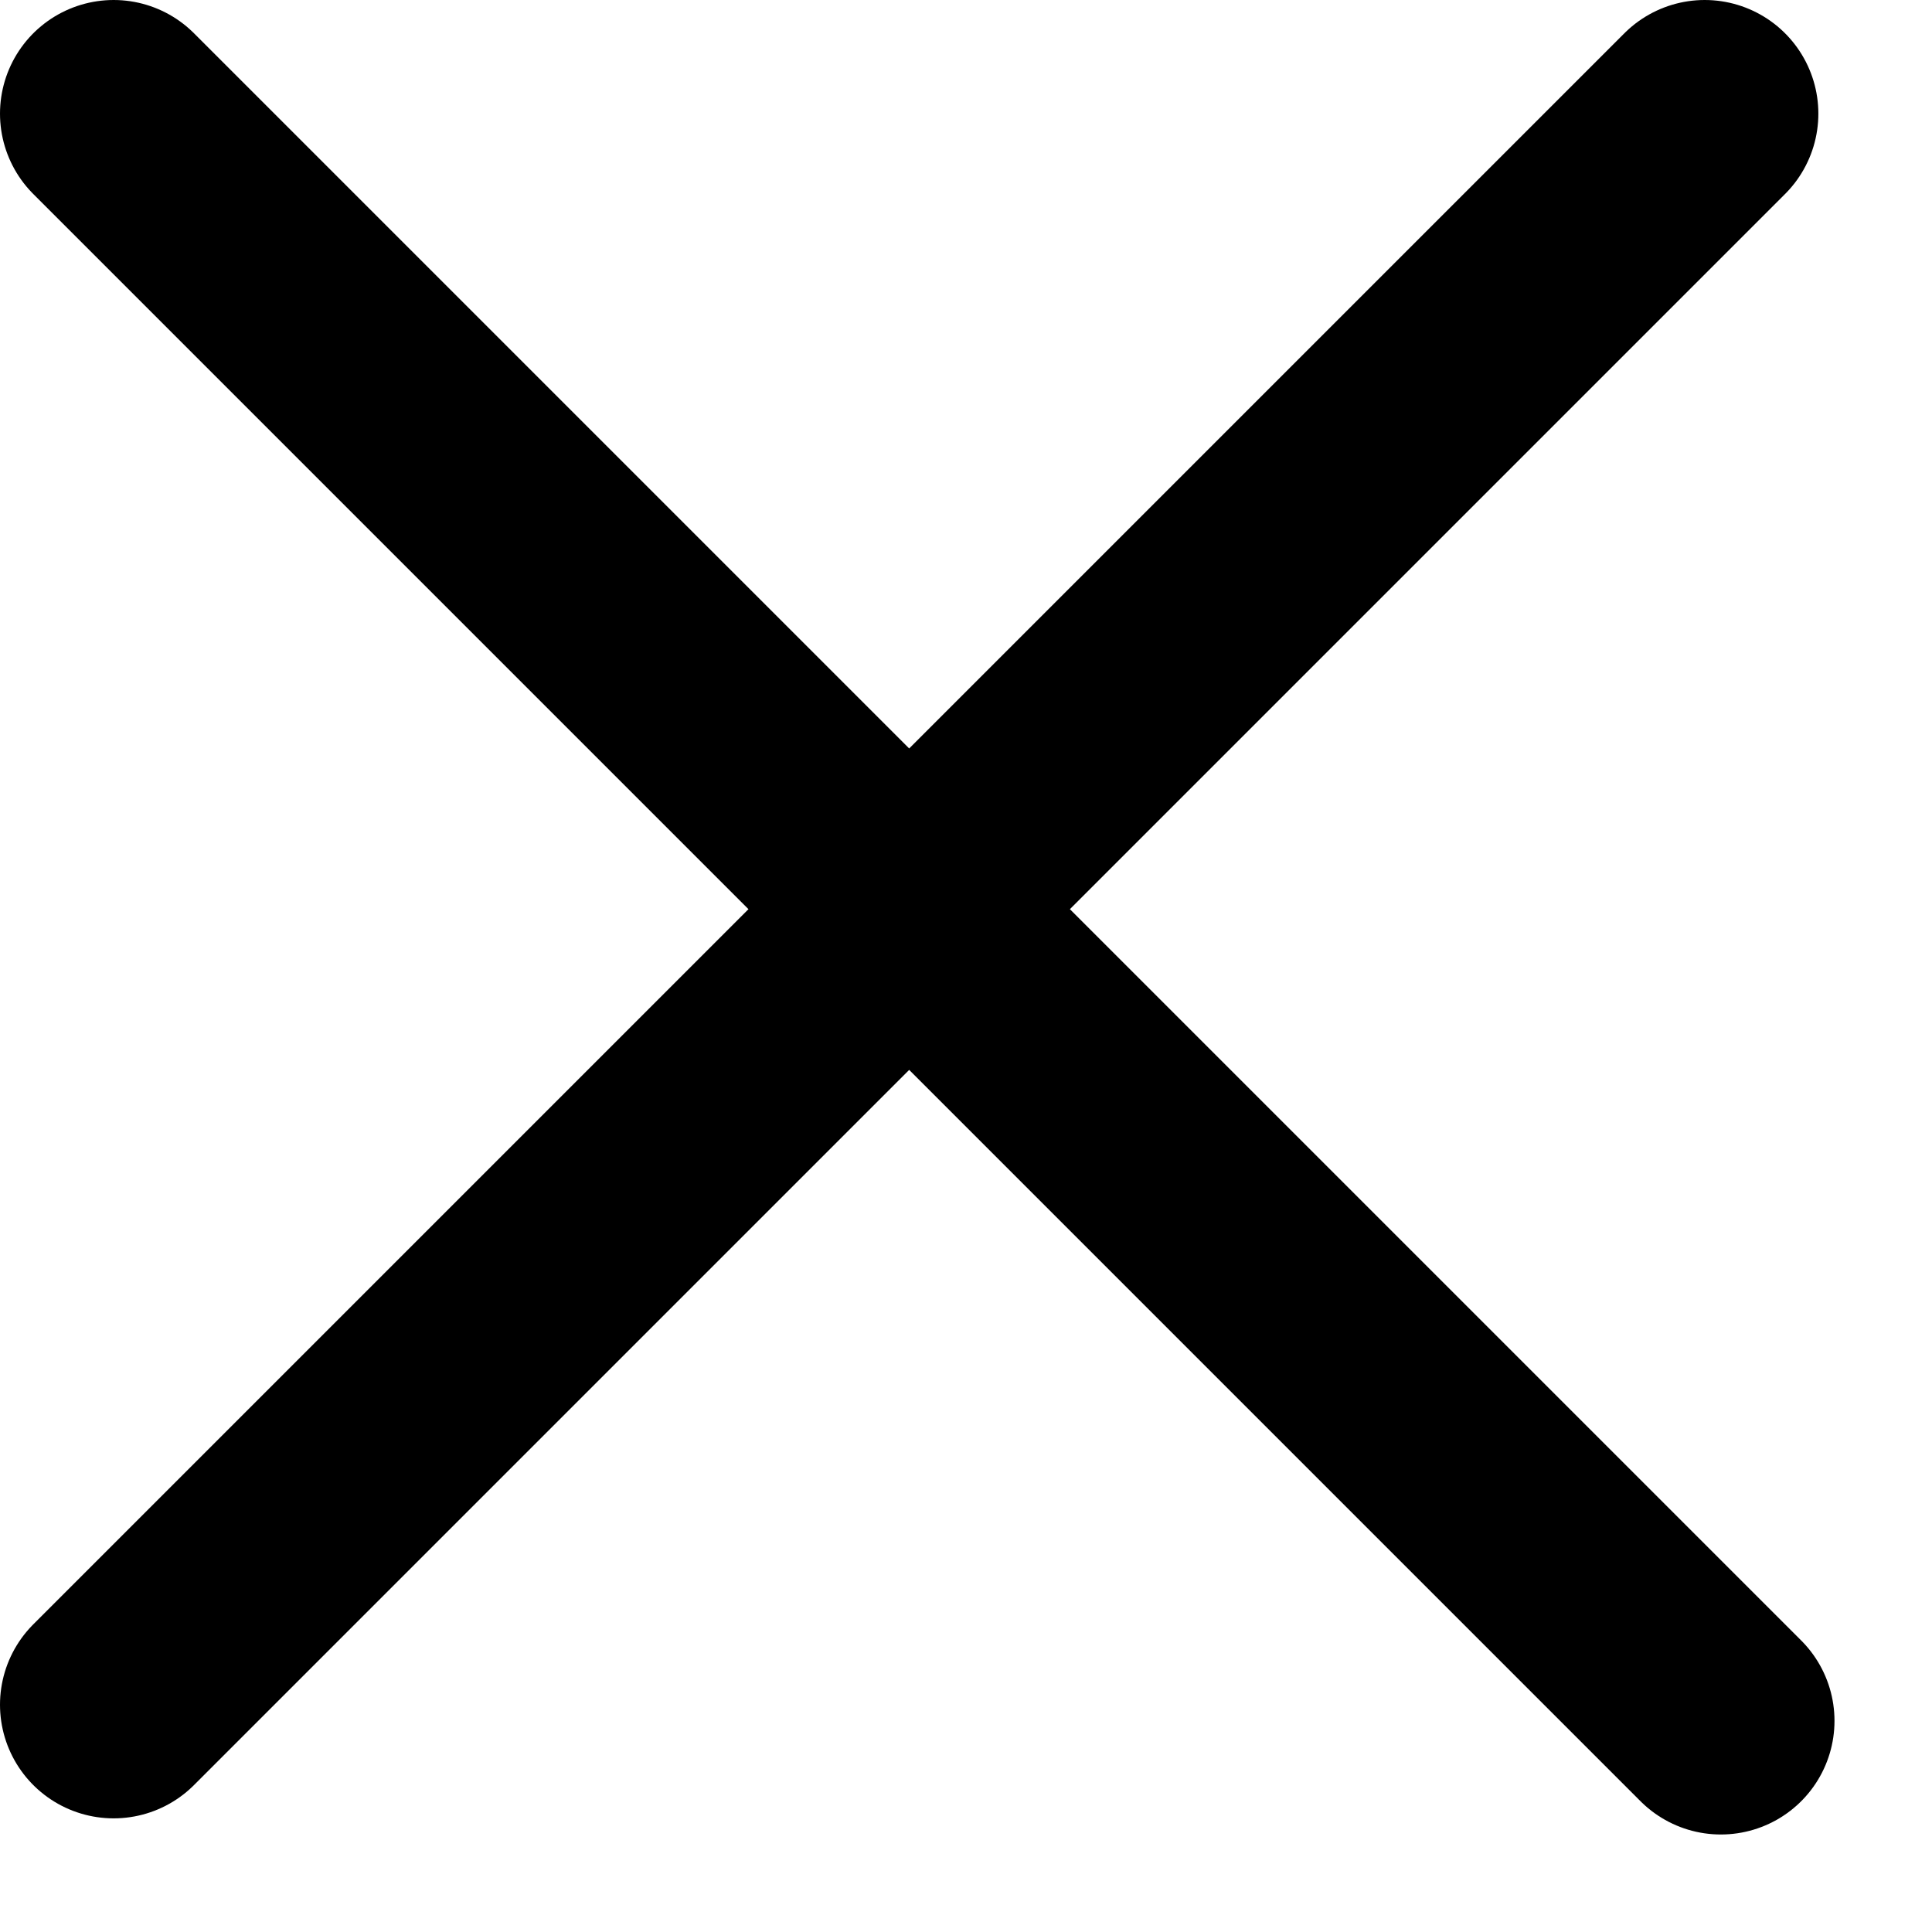
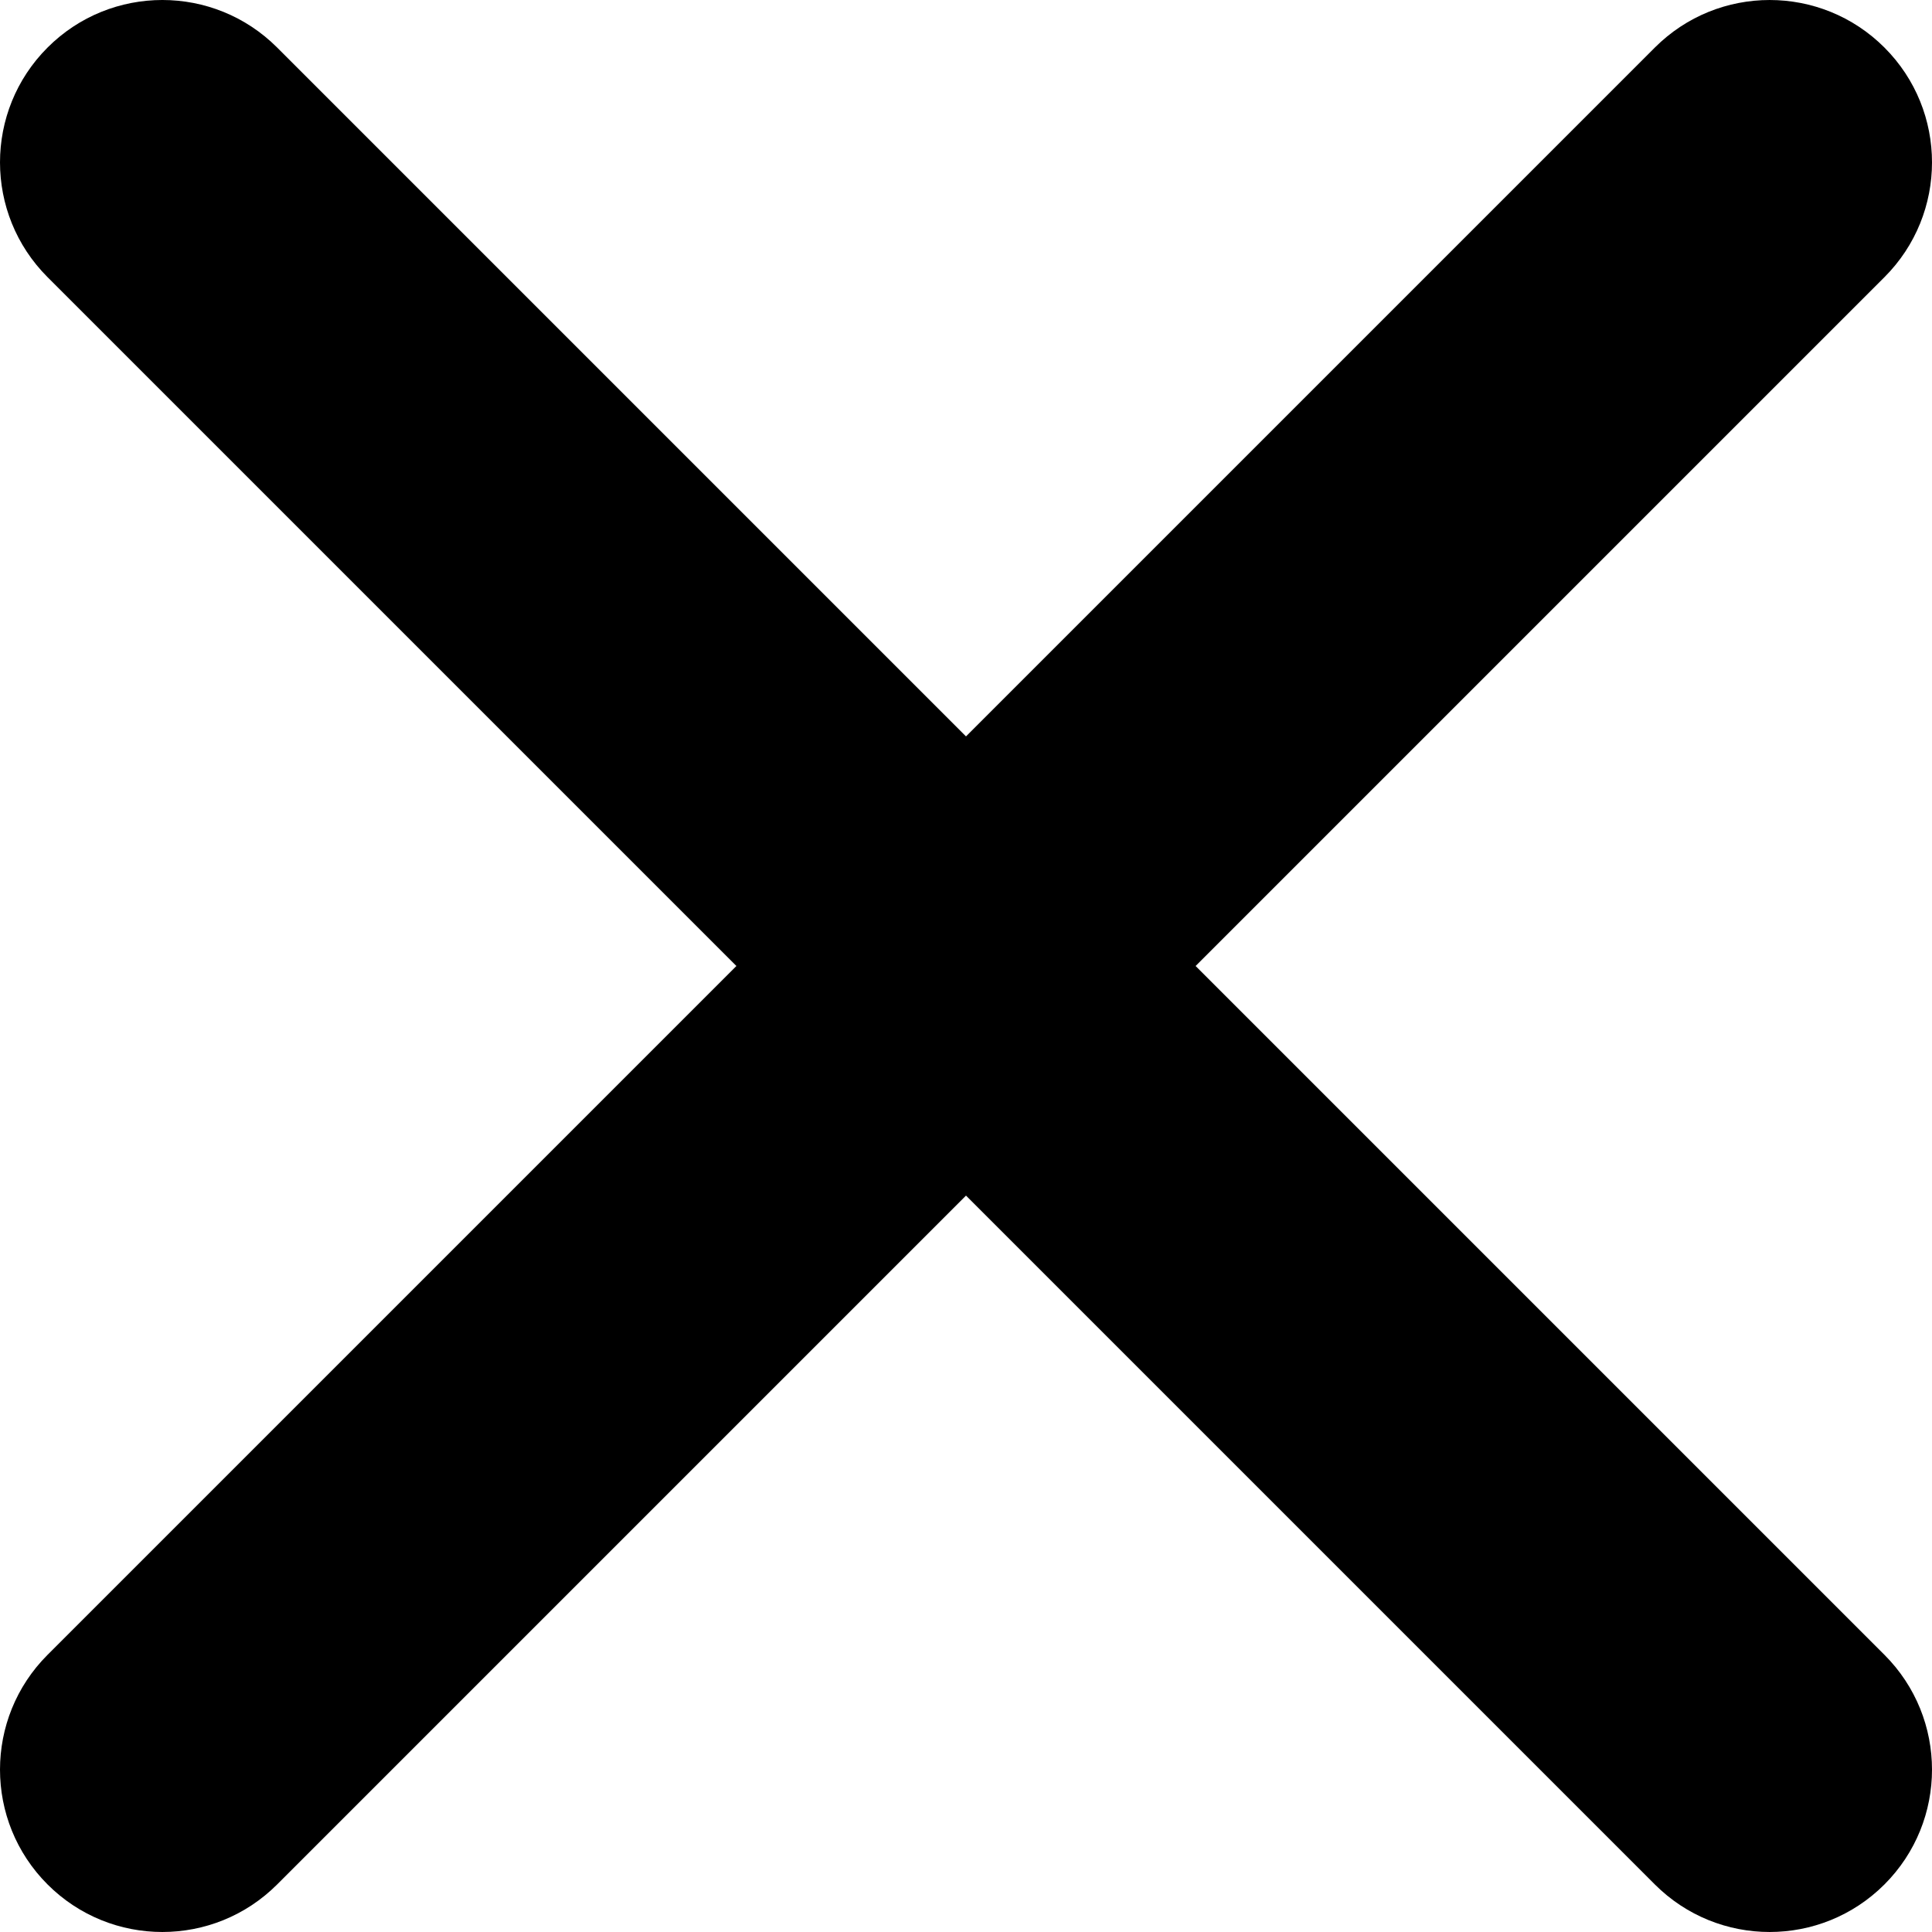
- <svg xmlns="http://www.w3.org/2000/svg" width="17px" height="17px" viewBox="0 0 17 17" version="1.1">
-   <defs />
-   <g id="Icons" stroke="none" stroke-width="1" fill="none" fill-rule="evenodd" stroke-linecap="round">
-     <g id="24-px-Icons" transform="translate(-364, -124)" stroke="#000000">
-       <g id="ic_cancel" transform="translate(360, 120)">
-         <g id="cross">
-           <g transform="translate(5, 5)" stroke-width="2">
-             <path d="M0,0 L14.142,14.142" id="Line" />
-             <path d="M14,0 L1.77635684e-15,14" id="Line" />
-           </g>
-         </g>
-       </g>
-     </g>
+ <svg xmlns="http://www.w3.org/2000/svg" version="1.1" id="Capa_1" x="0px" y="0px" viewBox="0 0 212.982 212.982" style="enable-background:new 0 0 212.982 212.982;" xml:space="preserve">
+   <g id="Close">
+     <path style="fill-rule:evenodd;clip-rule:evenodd;" d="M131.804,106.491l75.936-75.936c6.99-6.99,6.99-18.323,0-25.312   c-6.99-6.99-18.322-6.99-25.312,0l-75.937,75.937L30.554,5.242c-6.99-6.99-18.322-6.99-25.312,0c-6.989,6.99-6.989,18.323,0,25.312   l75.937,75.936L5.242,182.427c-6.989,6.99-6.989,18.323,0,25.312c6.99,6.99,18.322,6.99,25.312,0l75.937-75.937l75.937,75.937   c6.989,6.99,18.322,6.99,25.312,0c6.99-6.99,6.99-18.322,0-25.312L131.804,106.491z" />
  </g>
+   <g>
+ </g>
+   <g>
+ </g>
+   <g>
+ </g>
+   <g>
+ </g>
+   <g>
+ </g>
+   <g>
+ </g>
+   <g>
+ </g>
+   <g>
+ </g>
+   <g>
+ </g>
+   <g>
+ </g>
+   <g>
+ </g>
+   <g>
+ </g>
+   <g>
+ </g>
+   <g>
+ </g>
+   <g>
+ </g>
</svg>
